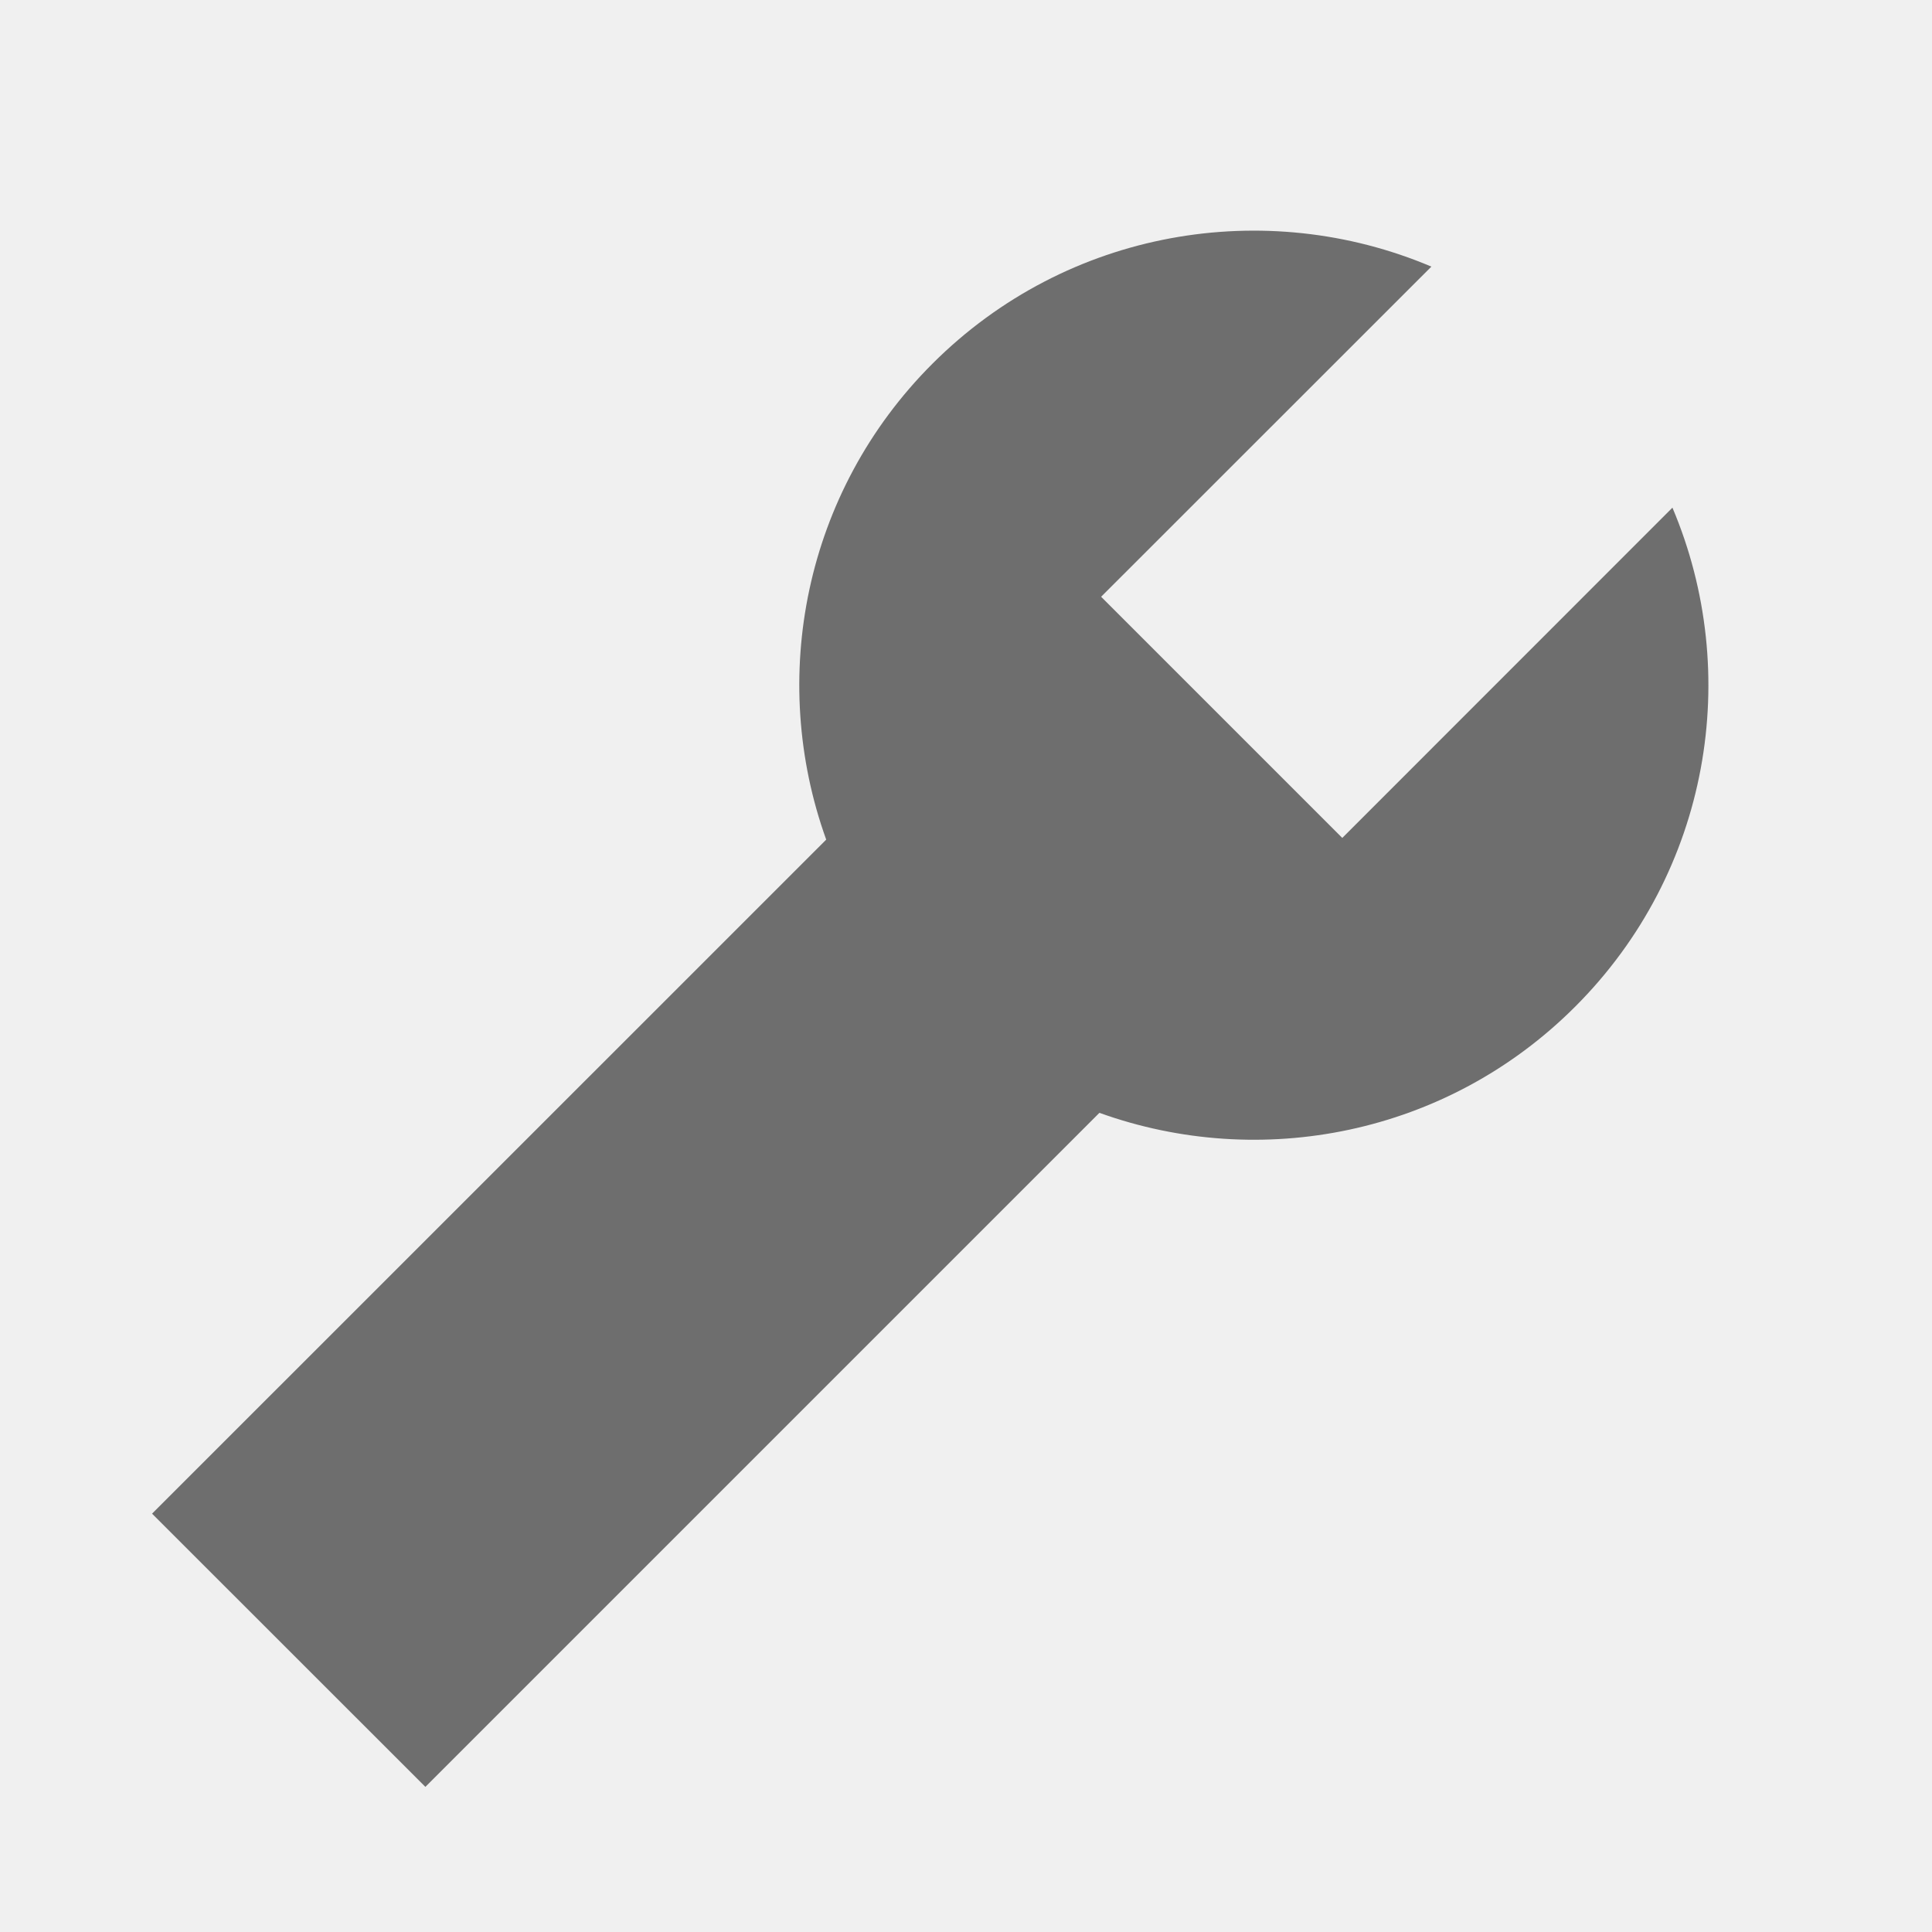
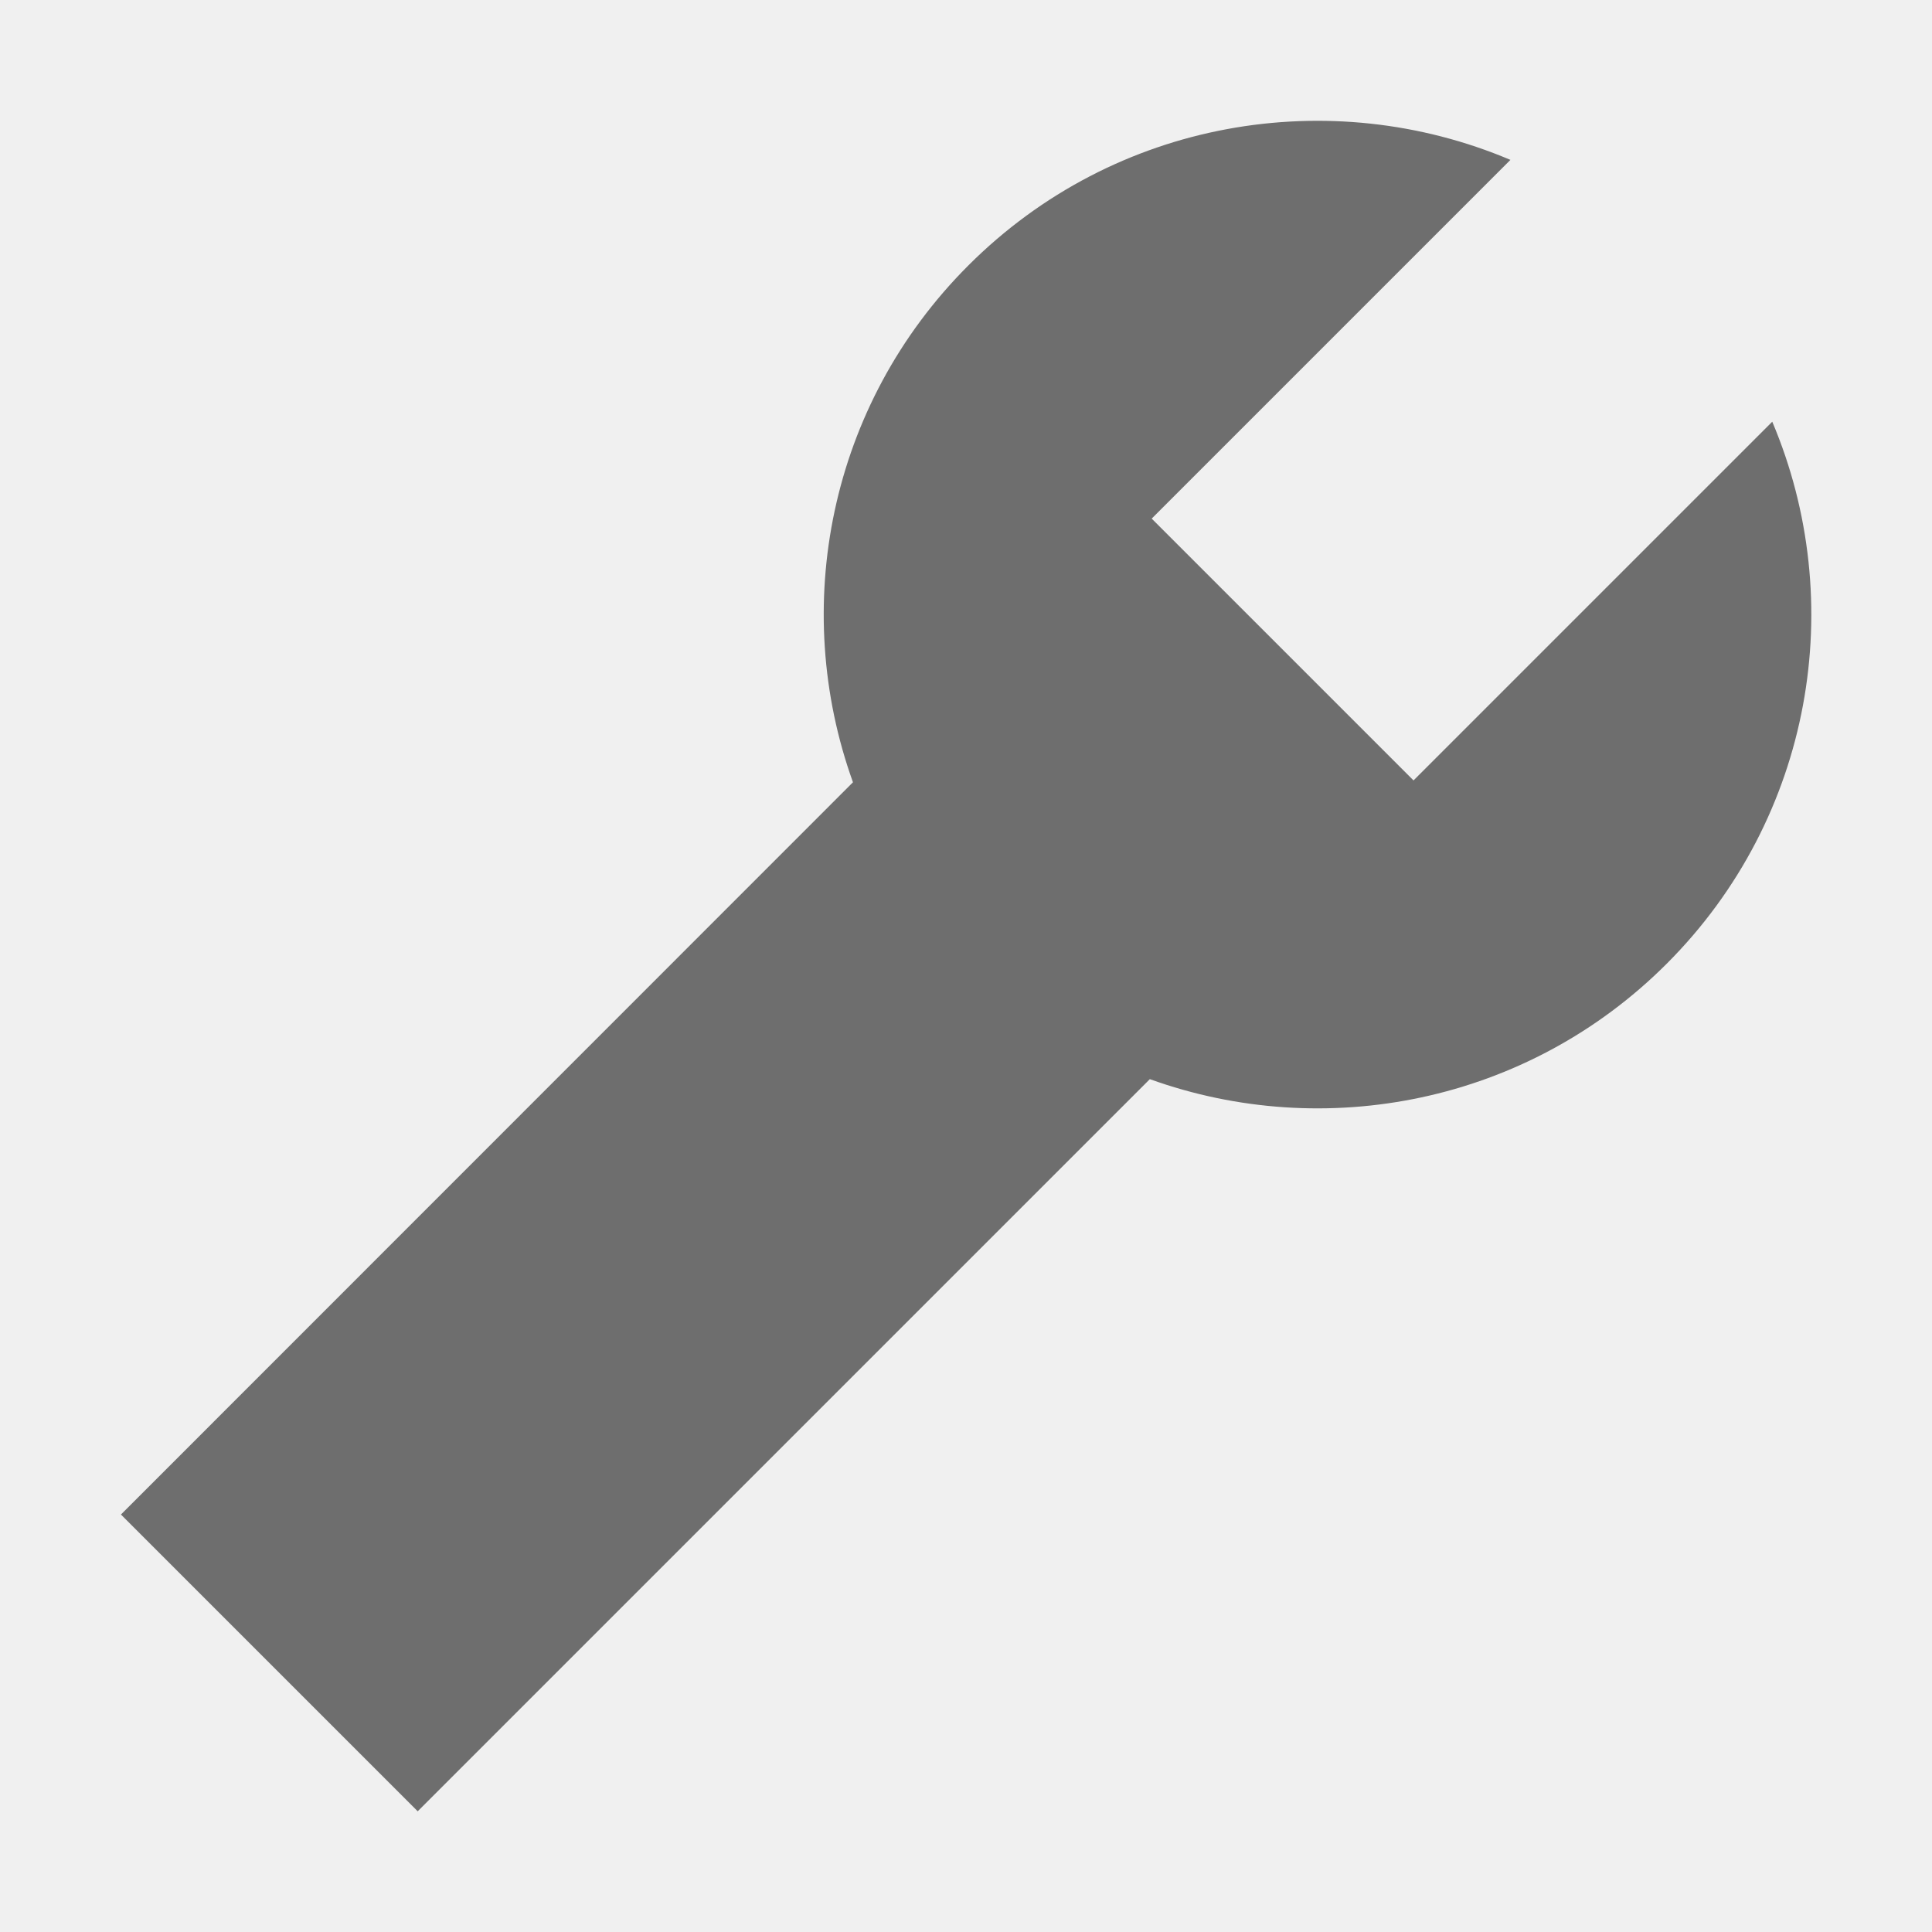
- <svg xmlns="http://www.w3.org/2000/svg" width="17" height="17" viewBox="0 0 17 17" fill="none">
-   <g clip-path="url(#clip0_202_14)">
-     <path fill-rule="evenodd" clip-rule="evenodd" d="M7.27 7.388C6.761 5.975 7.072 4.333 8.204 3.201C9.391 2.014 11.139 1.729 12.595 2.346L9.689 5.251L11.811 7.373L14.716 4.467C15.333 5.923 15.048 7.67 13.861 8.857C12.729 9.99 11.087 10.301 9.674 9.792L3.743 15.723L1.338 13.319L7.27 7.388Z" fill="#6E6E6E" />
+ <svg xmlns="http://www.w3.org/2000/svg" width="16" height="16" fill="none" version="1.1" viewBox="0 0 16 16">
+   <g transform="matrix(1.0223 0 0 1.0223 -.36823 -1.0743)" clip-path="url(#clip0_202_14)">
+     <path d="m7.27 7.388c-0.509-1.413-0.198-3.055 0.935-4.187 1.187-1.187 2.934-1.472 4.391-0.855l-2.906 2.906 2.121 2.121 2.906-2.906c0.617 1.456 0.332 3.204-0.855 4.391-1.132 1.132-2.774 1.444-4.187 0.935l-5.931 5.931-2.404-2.404z" clip-rule="evenodd" fill="#6e6e6e" fill-rule="evenodd" />
  </g>
  <defs>
    <clipPath id="clip0_202_14">
-       <rect width="16" height="16" fill="white" transform="translate(0.0983124 0.813507)" />
+       <rect transform="translate(.098312 .81351)" width="16" height="16" fill="#fff" />
    </clipPath>
  </defs>
</svg>
